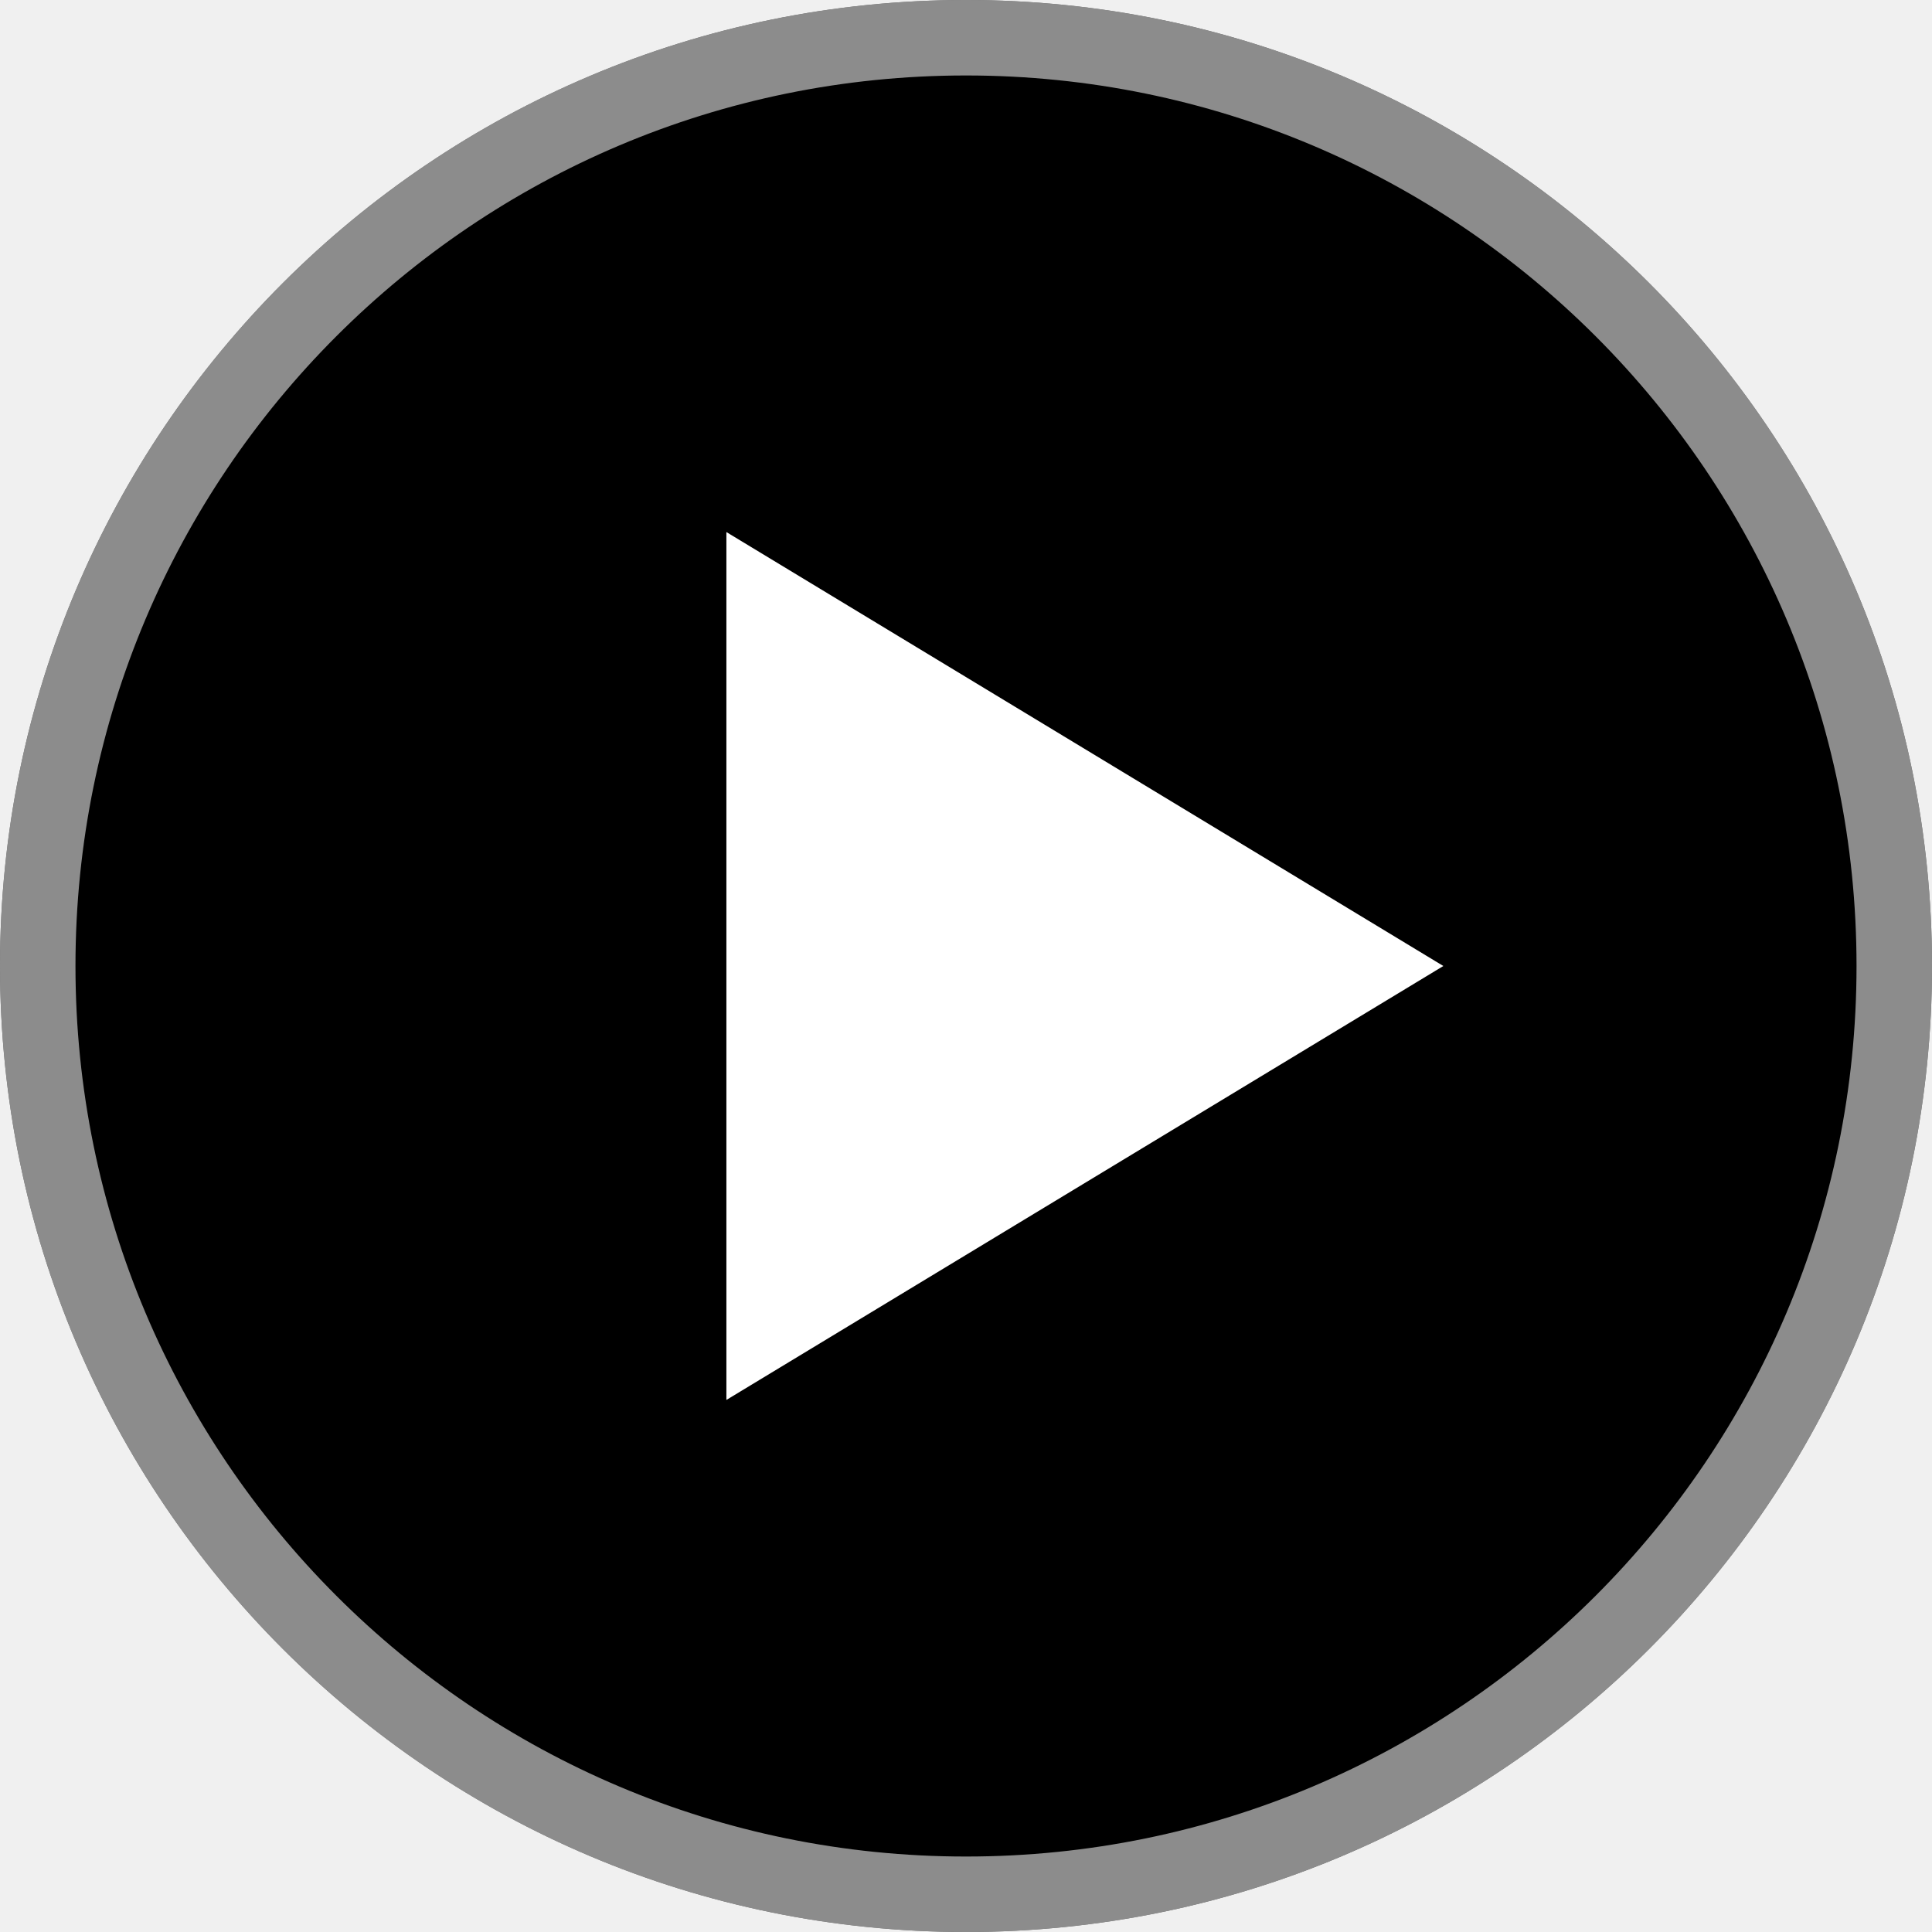
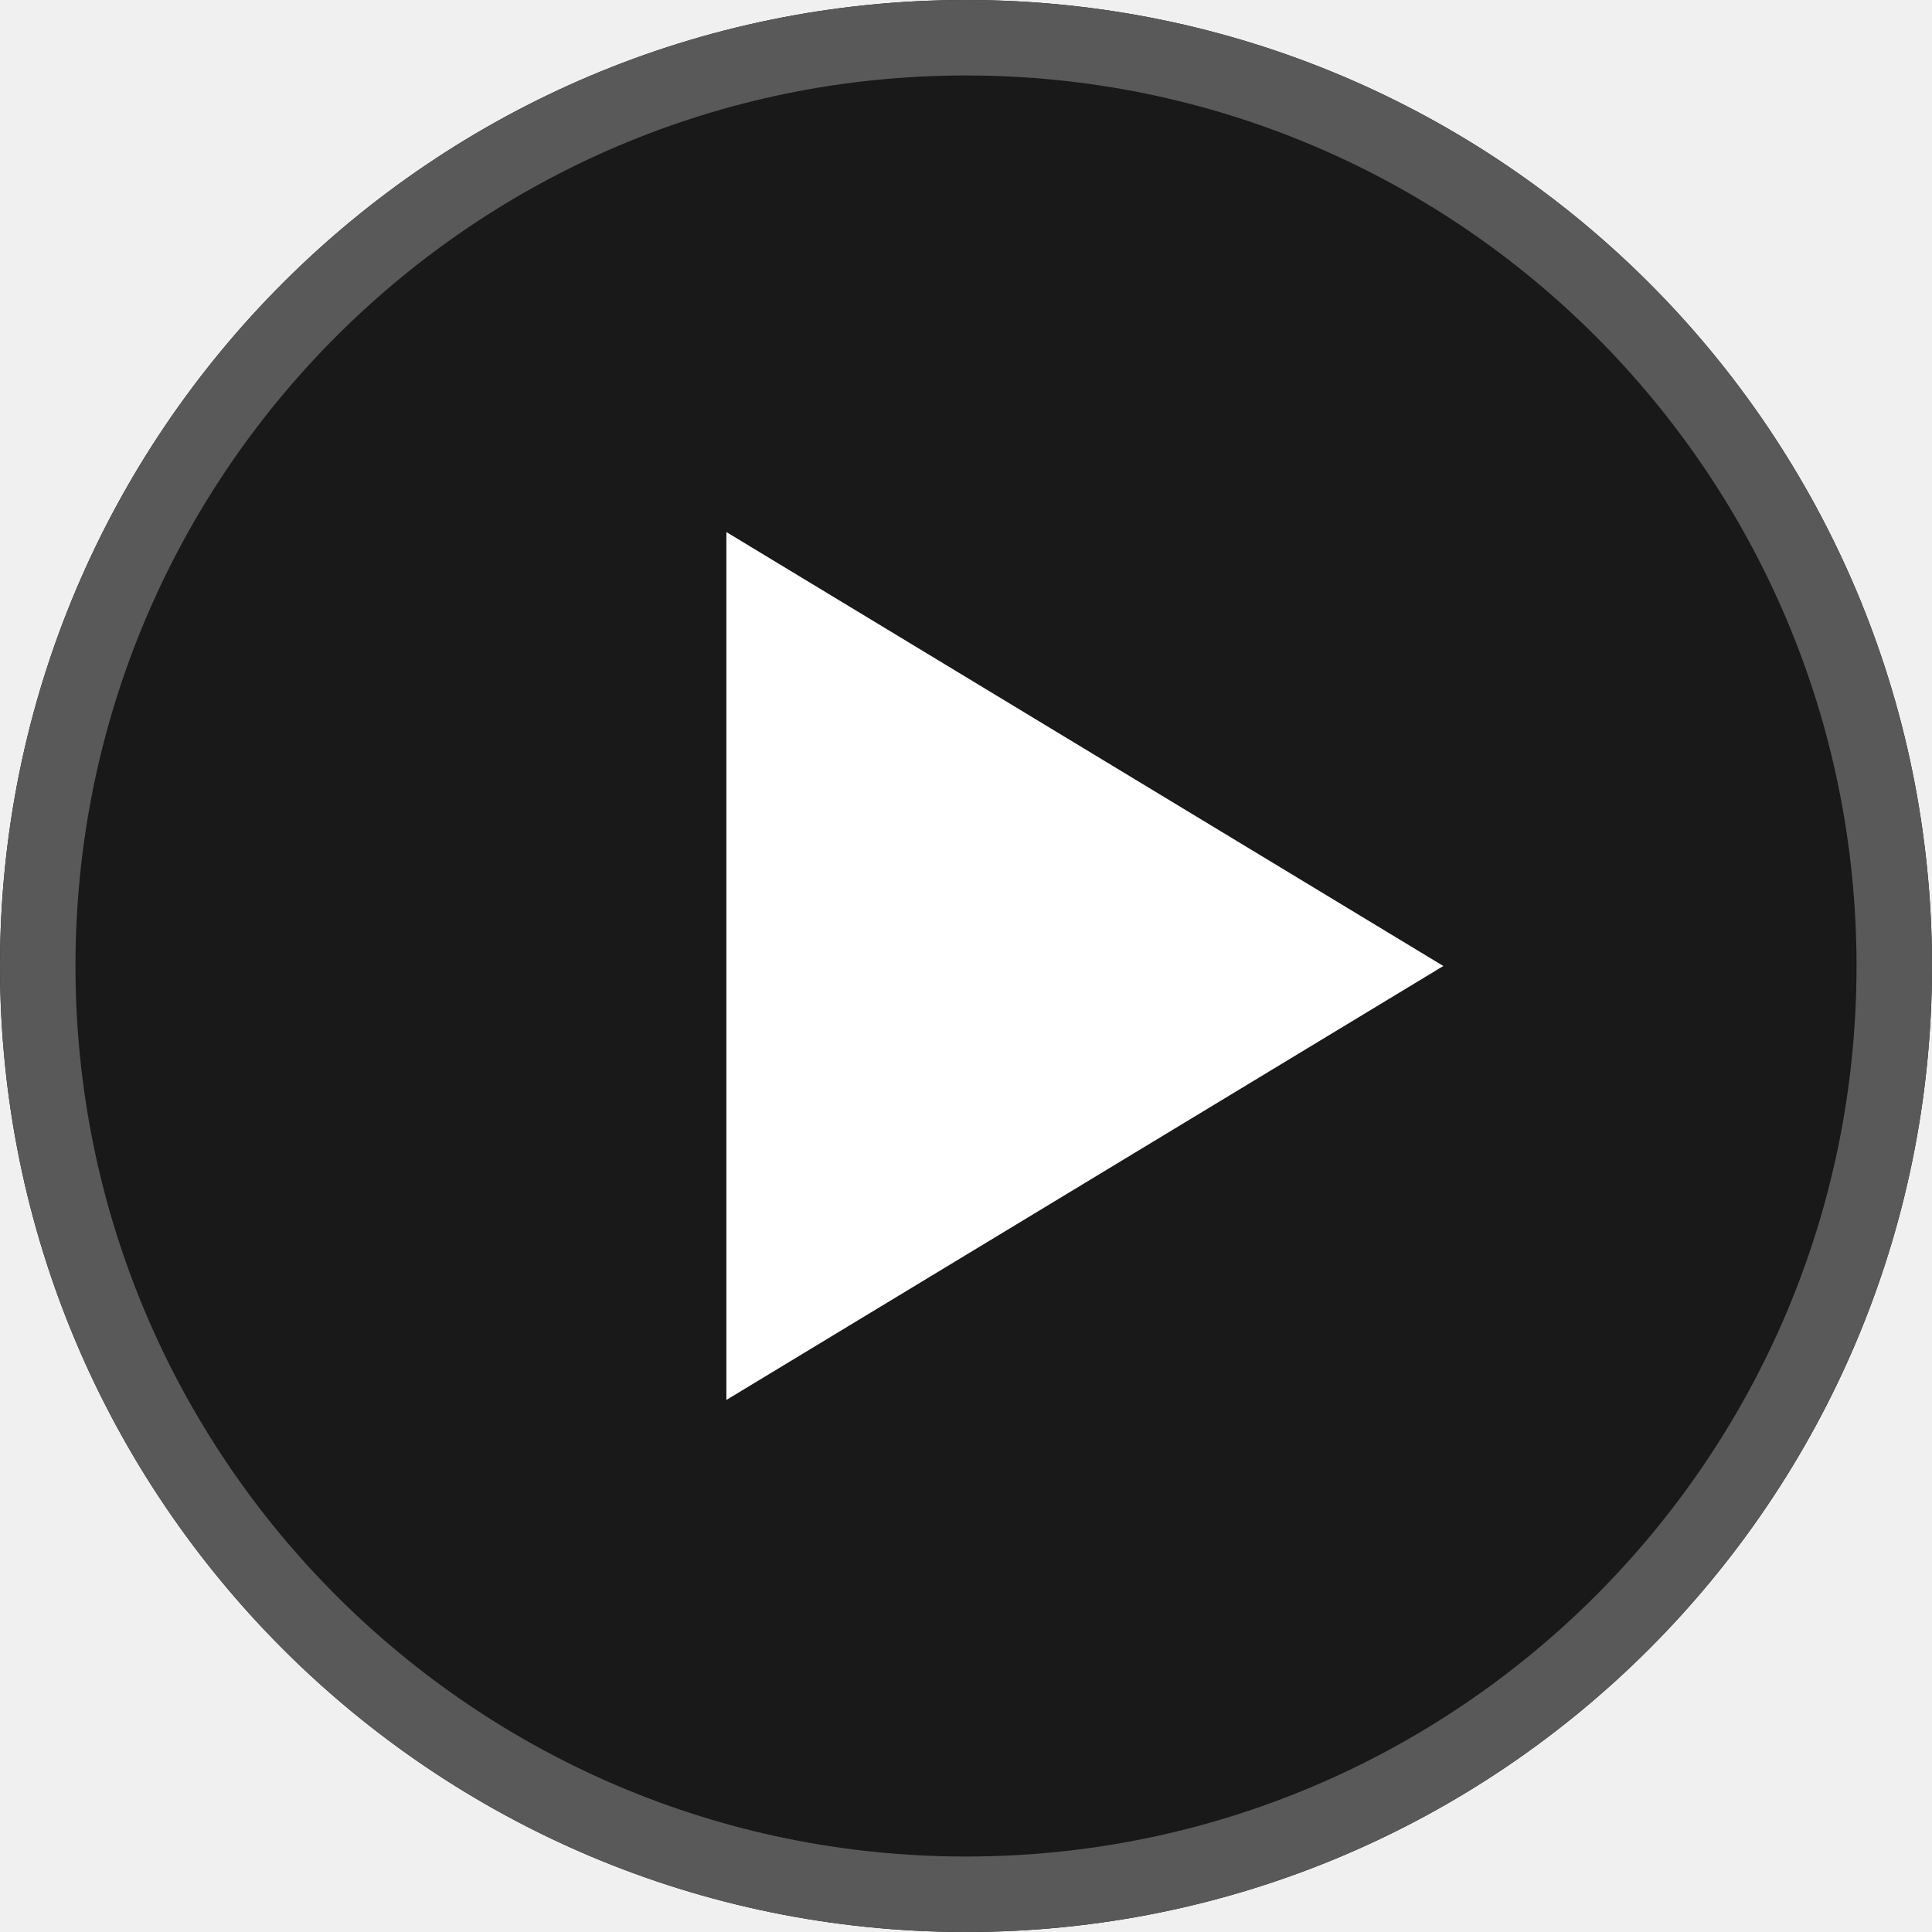
<svg xmlns="http://www.w3.org/2000/svg" width="256.0px" height="256.0px" viewBox="0 0 256.0 256.0" version="1.1" id="SVGRoot">
  <defs id="defs9">
    <clipPath clipPathUnits="userSpaceOnUse" id="clipPath1867">
      <circle cx="128" cy="128" r="128" style="display:inline;fill:none;stroke:none" id="circle198" />
    </clipPath>
  </defs>
  <g id="layer1">
-     <circle style="display:inline;fill:#000000;fill-opacity:1" id="path69" r="128" cy="128" cx="128" />
+     <circle style="display:inline;fill:#191919;fill-opacity:1" id="path69" r="128" cy="128" cx="128" />
    <path style="display:inline;fill:#ffffff;fill-opacity:1;fill-rule:evenodd" id="path1080" d="M 187.593,128 88,185.5 88,70.5 Z" transform="matrix(0.9538831,0,0,1,12.30829,0)" />
-     <circle style="display:inline;fill:none;fill-opacity:1;stroke:#ffffff;stroke-width:20;stroke-miterlimit:4;stroke-dasharray:none;stroke-opacity:0.55" id="circle1613" cx="128" cy="128" r="128" clip-path="url(#clipPath1867)" />
+     <circle style="display:inline;fill:none;fill-opacity:1;stroke:#595959;stroke-width:20;stroke-miterlimit:4;stroke-dasharray:none;stroke-opacity:1" id="circle1613" cx="128" cy="128" r="128" clip-path="url(#clipPath1867)" />
  </g>
</svg>
